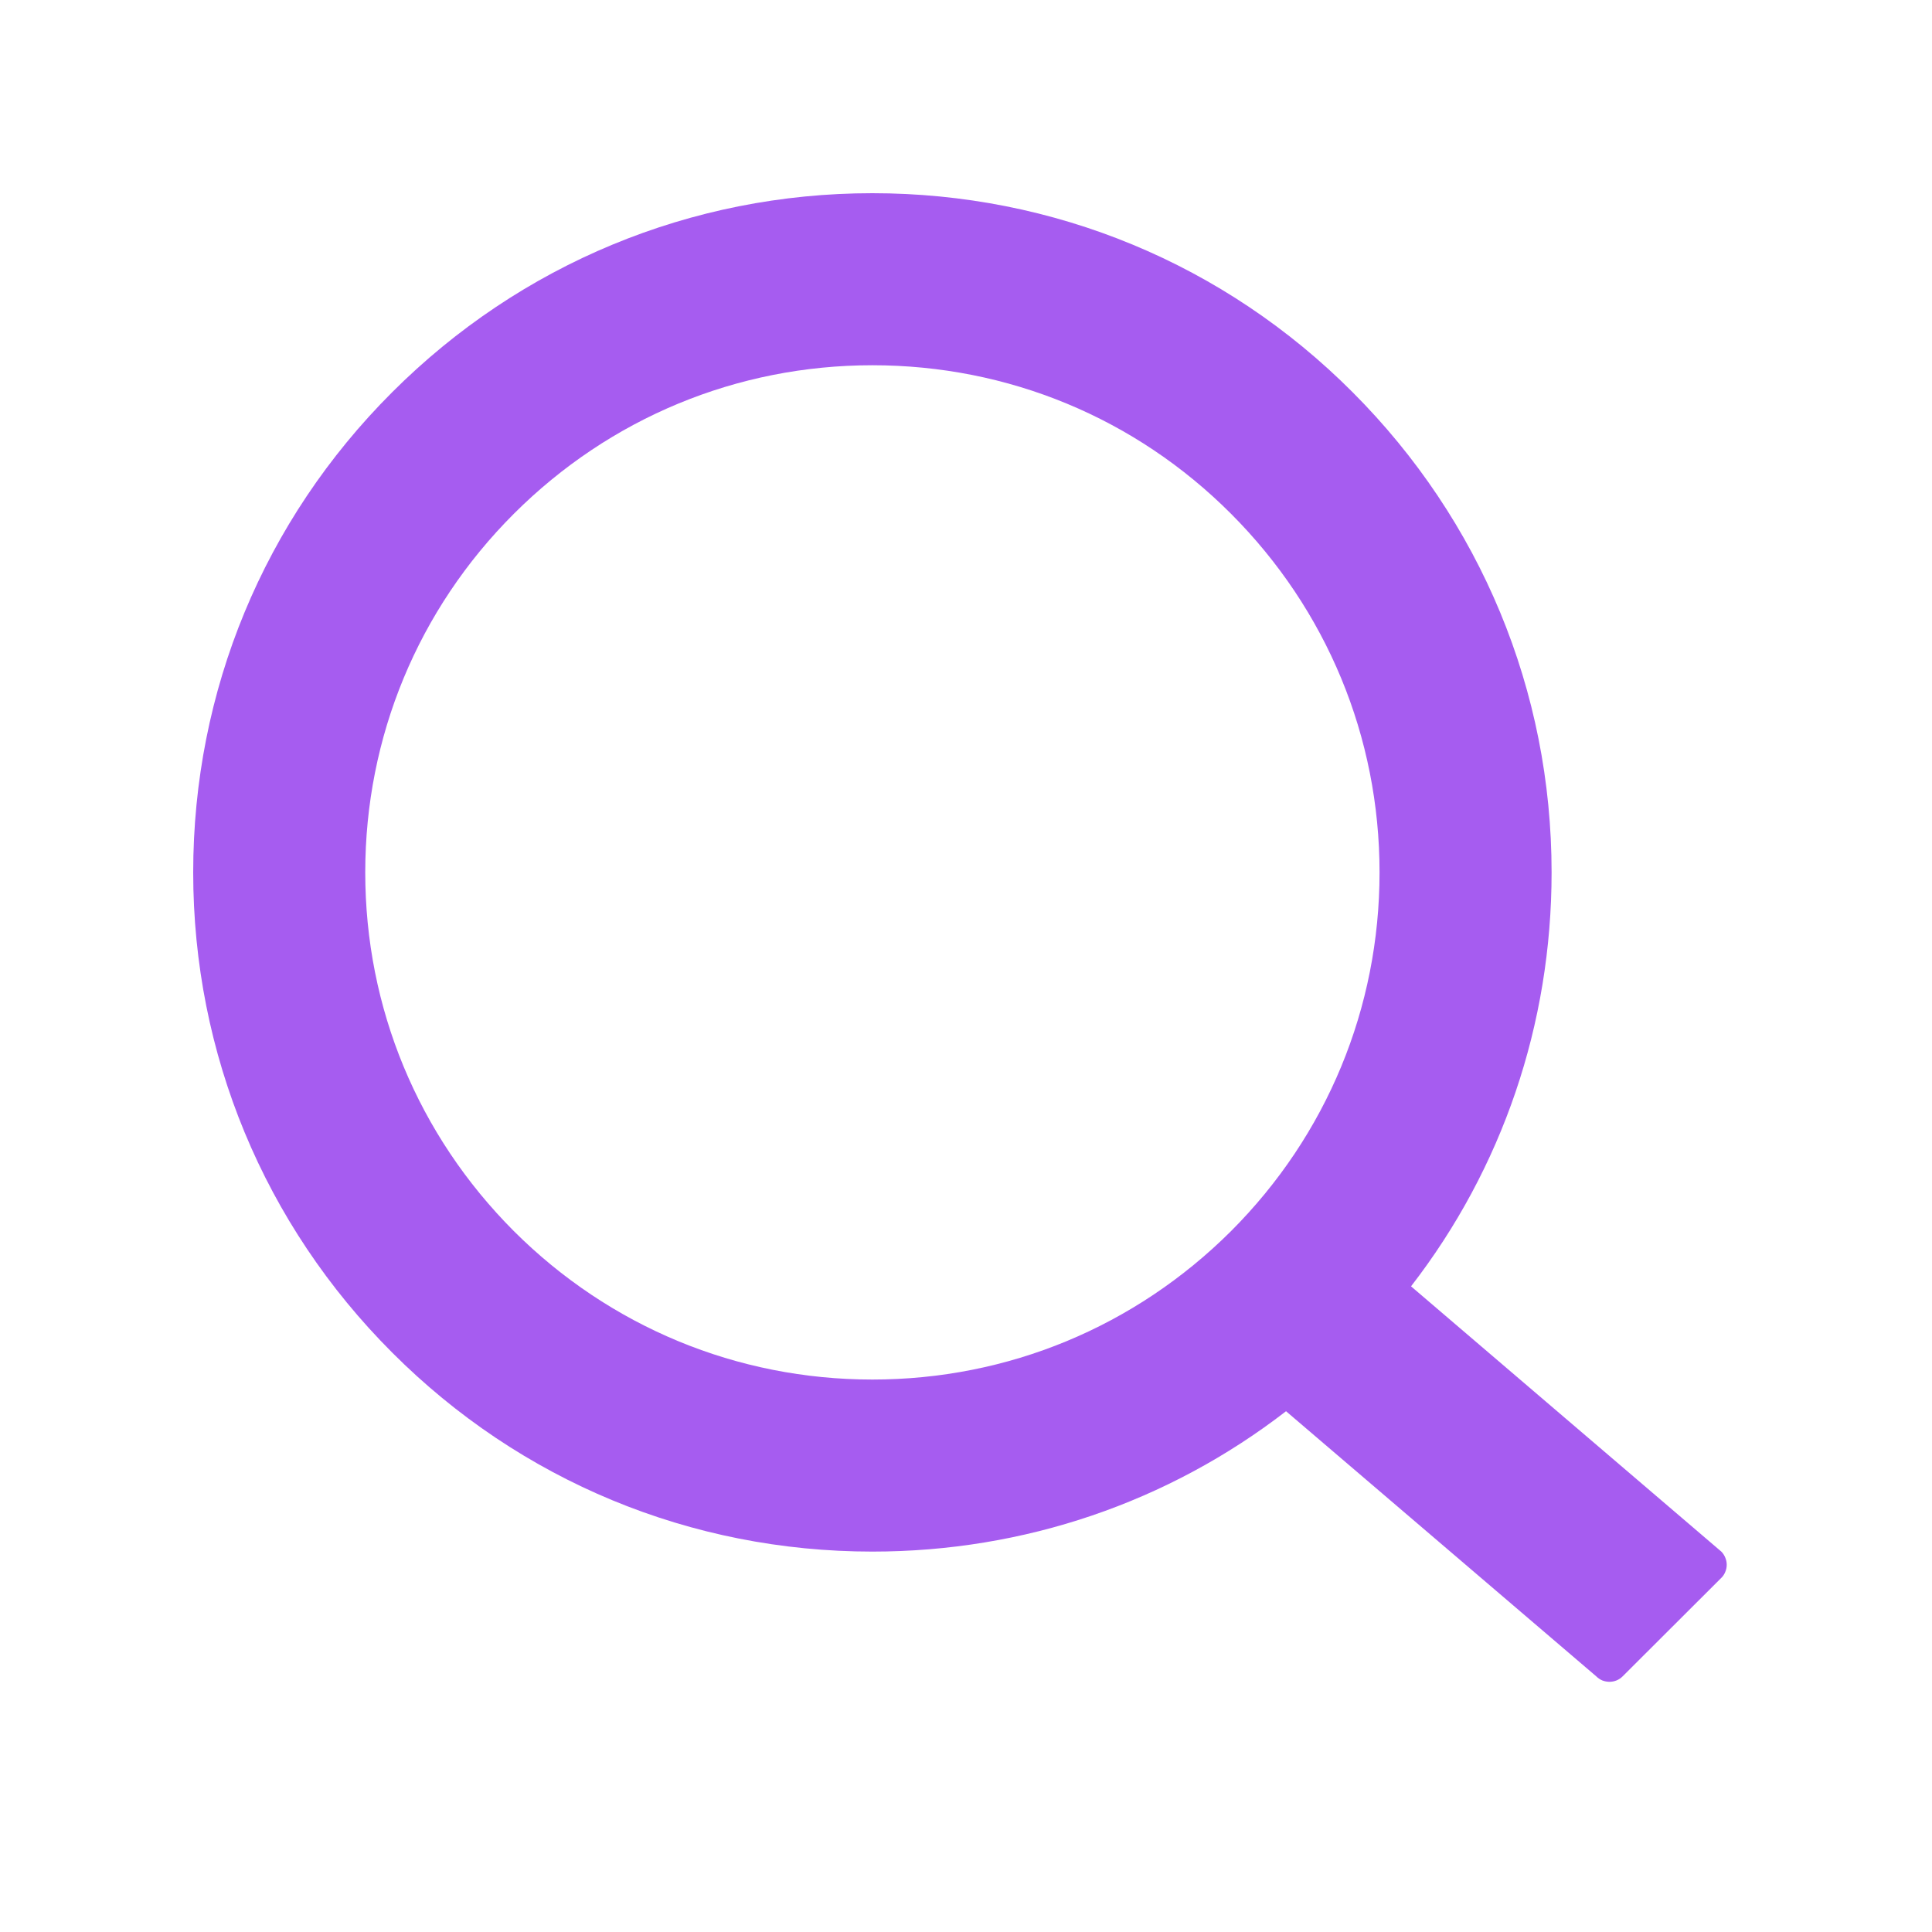
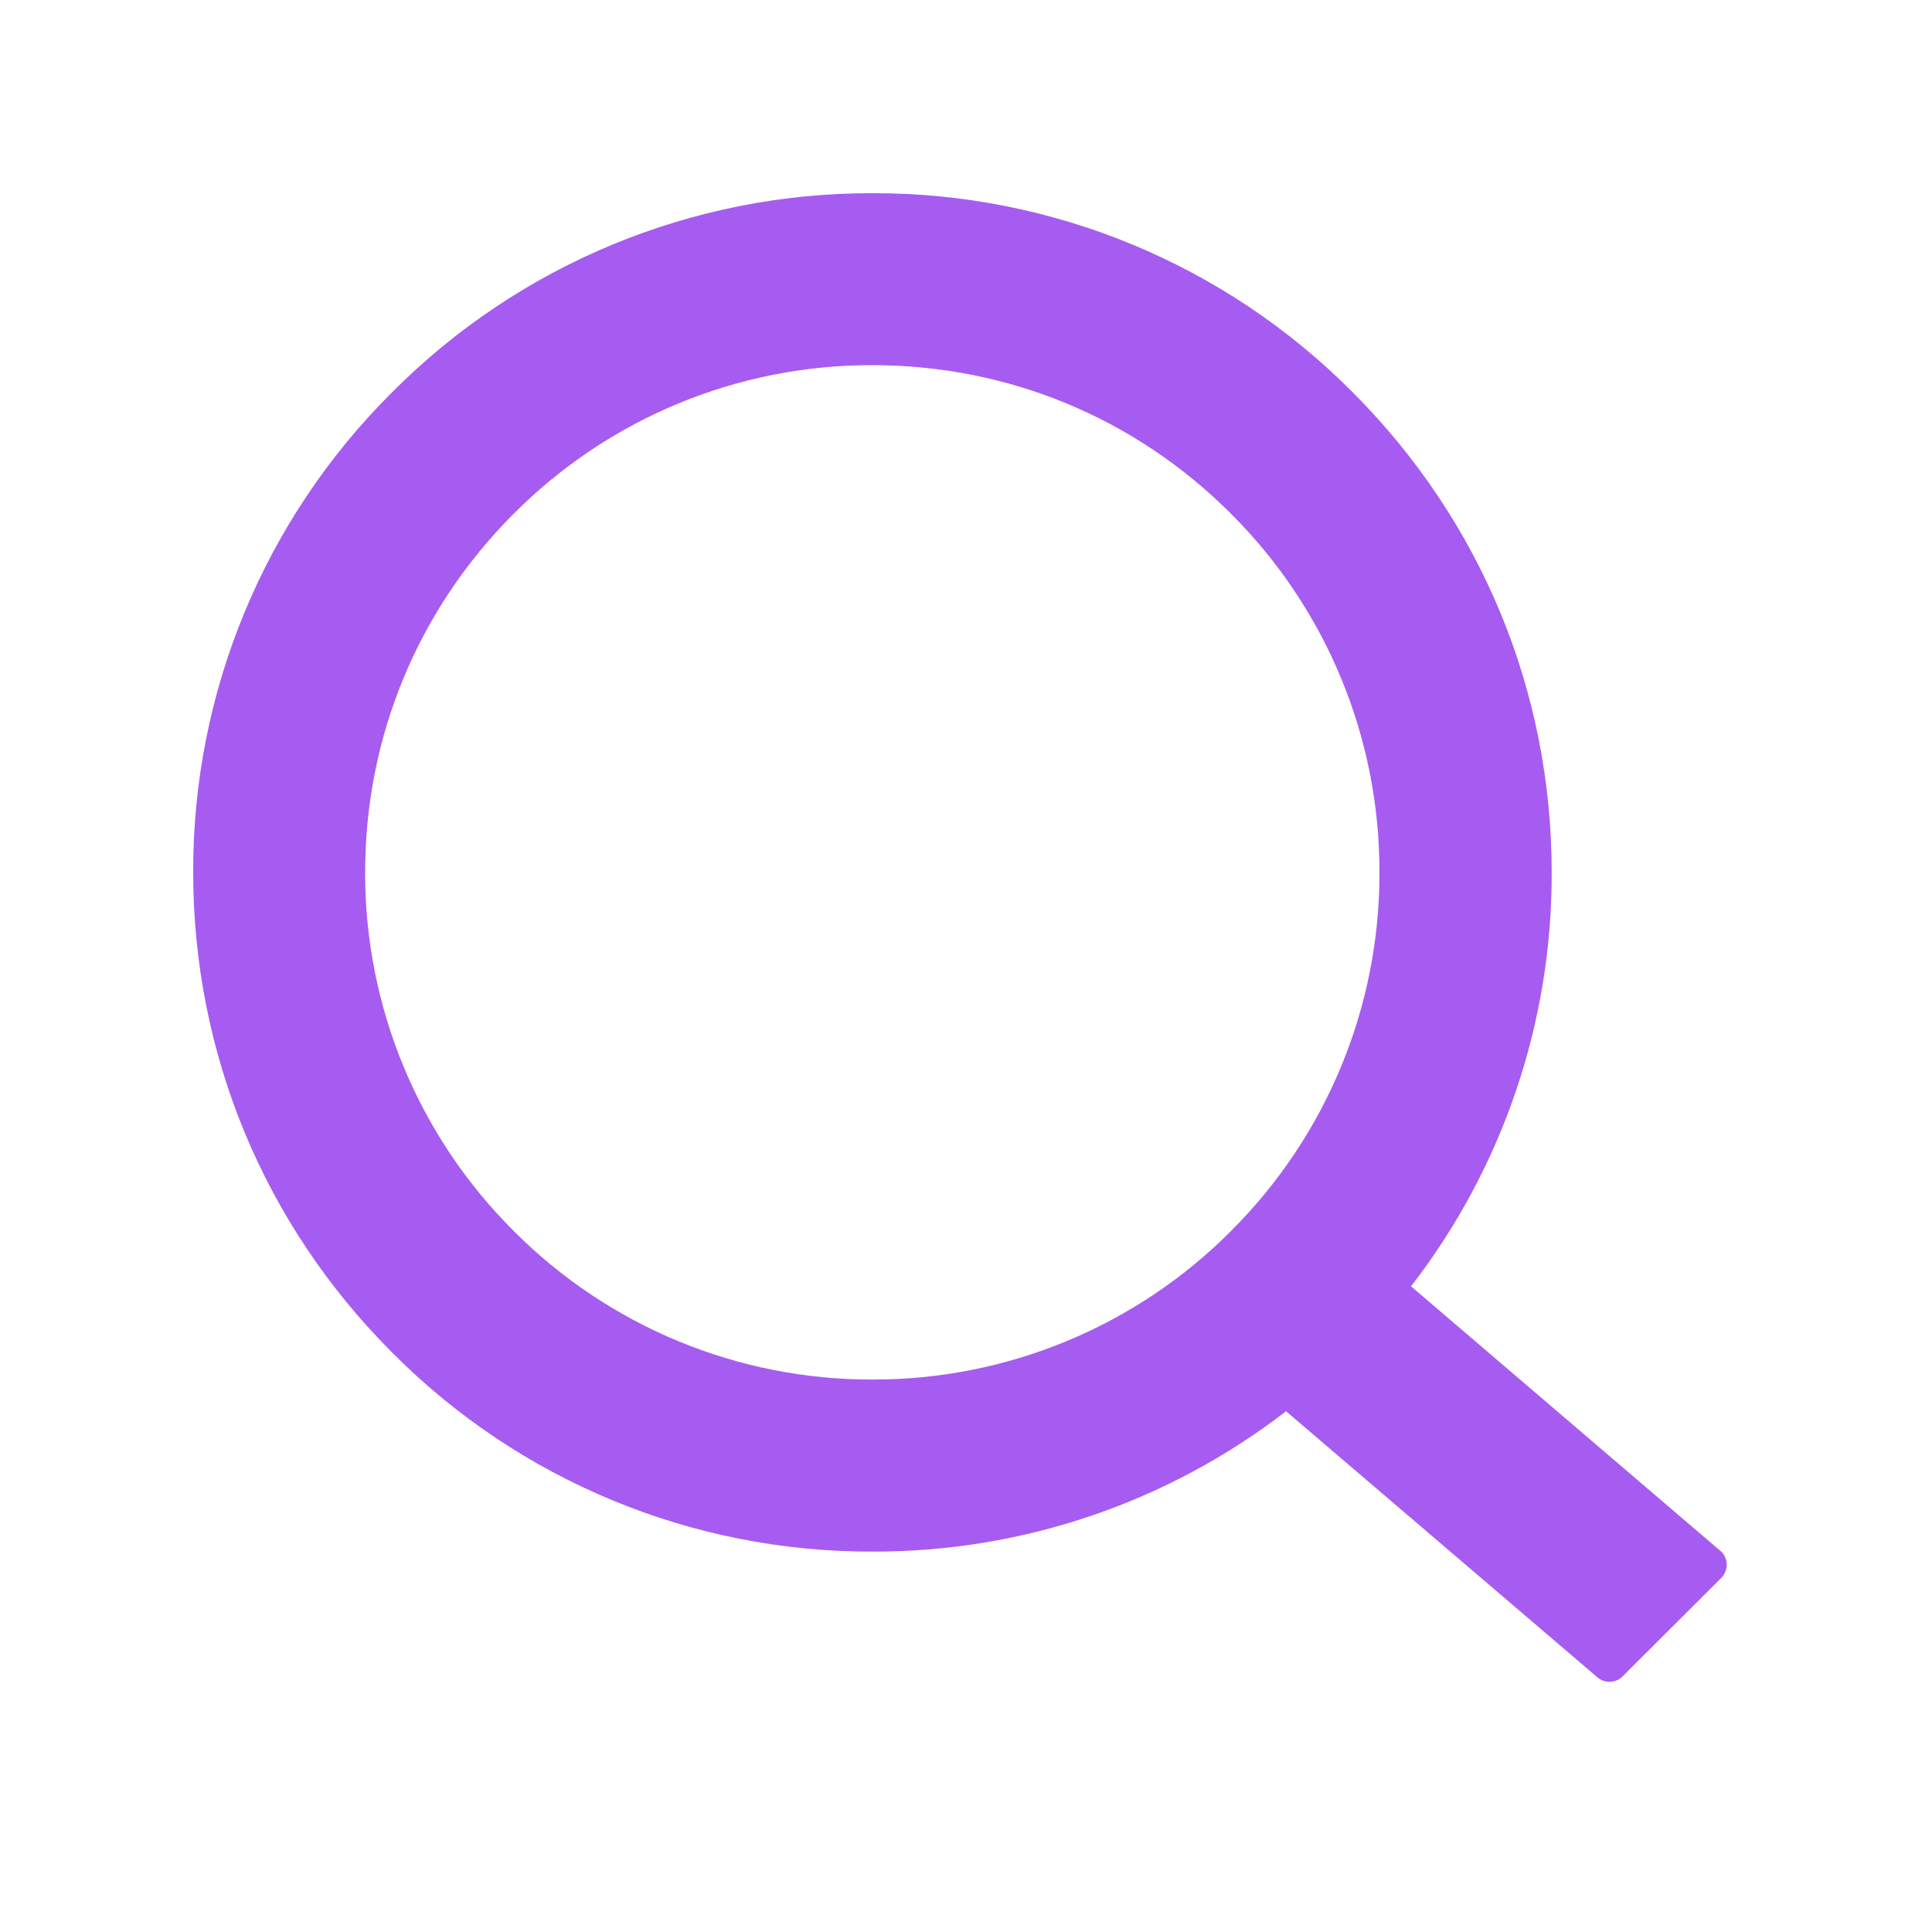
- <svg xmlns="http://www.w3.org/2000/svg" width="20" height="20" viewBox="0 0 20 20" fill="none">
-   <path d="M17.819 16.062L14.607 13.316C15.552 12.095 16.062 10.602 16.062 9.031C16.062 7.152 15.329 5.389 14.002 4.06C12.676 2.731 10.909 2 9.031 2C7.154 2 5.387 2.734 4.06 4.06C2.731 5.387 2 7.152 2 9.031C2 10.909 2.734 12.676 4.06 14.002C5.387 15.331 7.152 16.062 9.031 16.062C10.602 16.062 12.092 15.552 13.313 14.609L16.525 17.354C16.543 17.372 16.564 17.386 16.587 17.396C16.611 17.405 16.636 17.41 16.661 17.41C16.686 17.41 16.711 17.405 16.734 17.396C16.758 17.386 16.779 17.372 16.797 17.354L17.819 16.334C17.837 16.317 17.851 16.295 17.86 16.272C17.87 16.249 17.875 16.224 17.875 16.198C17.875 16.173 17.87 16.148 17.86 16.125C17.851 16.102 17.837 16.08 17.819 16.062ZM12.744 12.744C11.75 13.735 10.433 14.281 9.031 14.281C7.63 14.281 6.312 13.735 5.319 12.744C4.327 11.75 3.781 10.433 3.781 9.031C3.781 7.63 4.327 6.31 5.319 5.319C6.312 4.327 7.63 3.781 9.031 3.781C10.433 3.781 11.752 4.325 12.744 5.319C13.735 6.312 14.281 7.63 14.281 9.031C14.281 10.433 13.735 11.752 12.744 12.744Z" fill="#a65cf0" />
+ <svg xmlns="http://www.w3.org/2000/svg" width="20" height="20" fill="none">
+   <path d="M17.819 16.063l-3.212-2.747a6.968 6.968 0 001.456-4.285c0-1.88-.734-3.642-2.06-4.97A6.98 6.98 0 009.03 2a6.99 6.99 0 00-4.97 2.06A6.975 6.975 0 002 9.031c0 1.878.734 3.645 2.06 4.971a6.975 6.975 0 004.971 2.06 6.97 6.97 0 004.282-1.453l3.212 2.745a.193.193 0 00.272 0l1.022-1.02a.195.195 0 00.056-.136.193.193 0 00-.056-.136zm-5.075-3.32a5.222 5.222 0 01-3.713 1.538 5.222 5.222 0 01-3.712-1.537A5.222 5.222 0 013.78 9.03c0-1.401.546-2.72 1.538-3.712A5.222 5.222 0 019.03 3.78c1.402 0 2.721.544 3.713 1.538A5.222 5.222 0 0114.28 9.03a5.218 5.218 0 01-1.537 3.713z" fill="#a65cf0" />
</svg>
